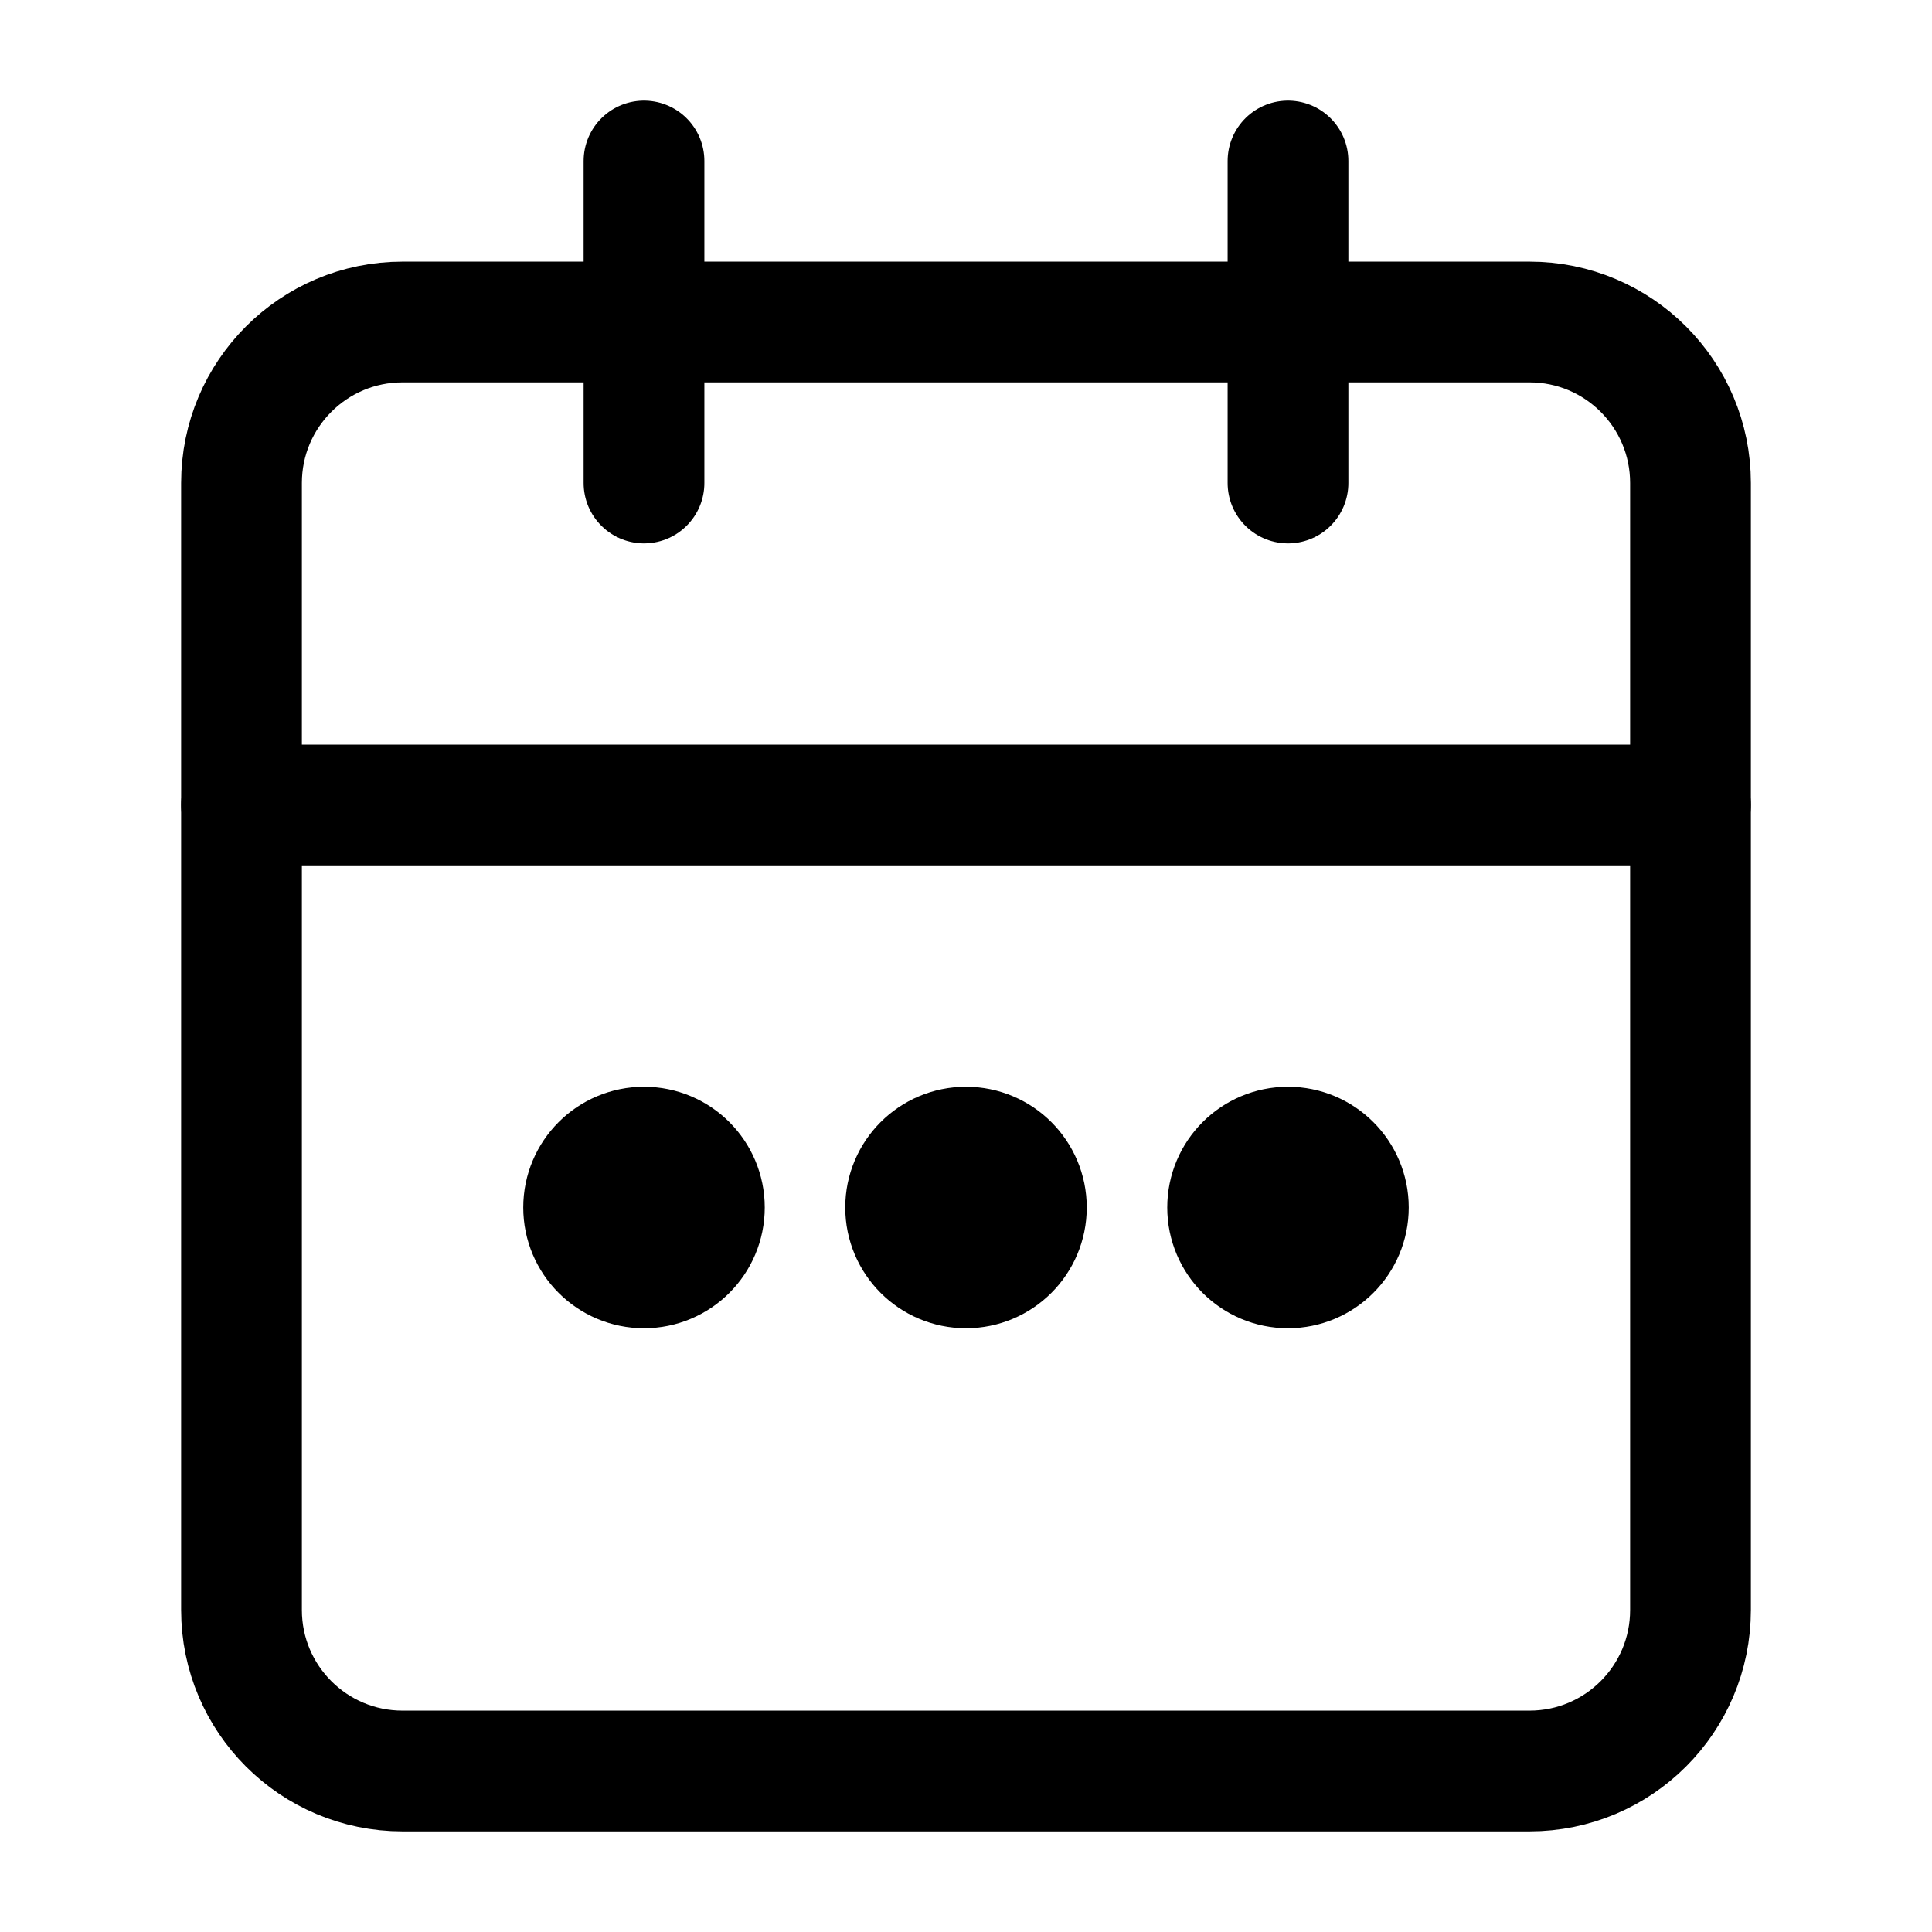
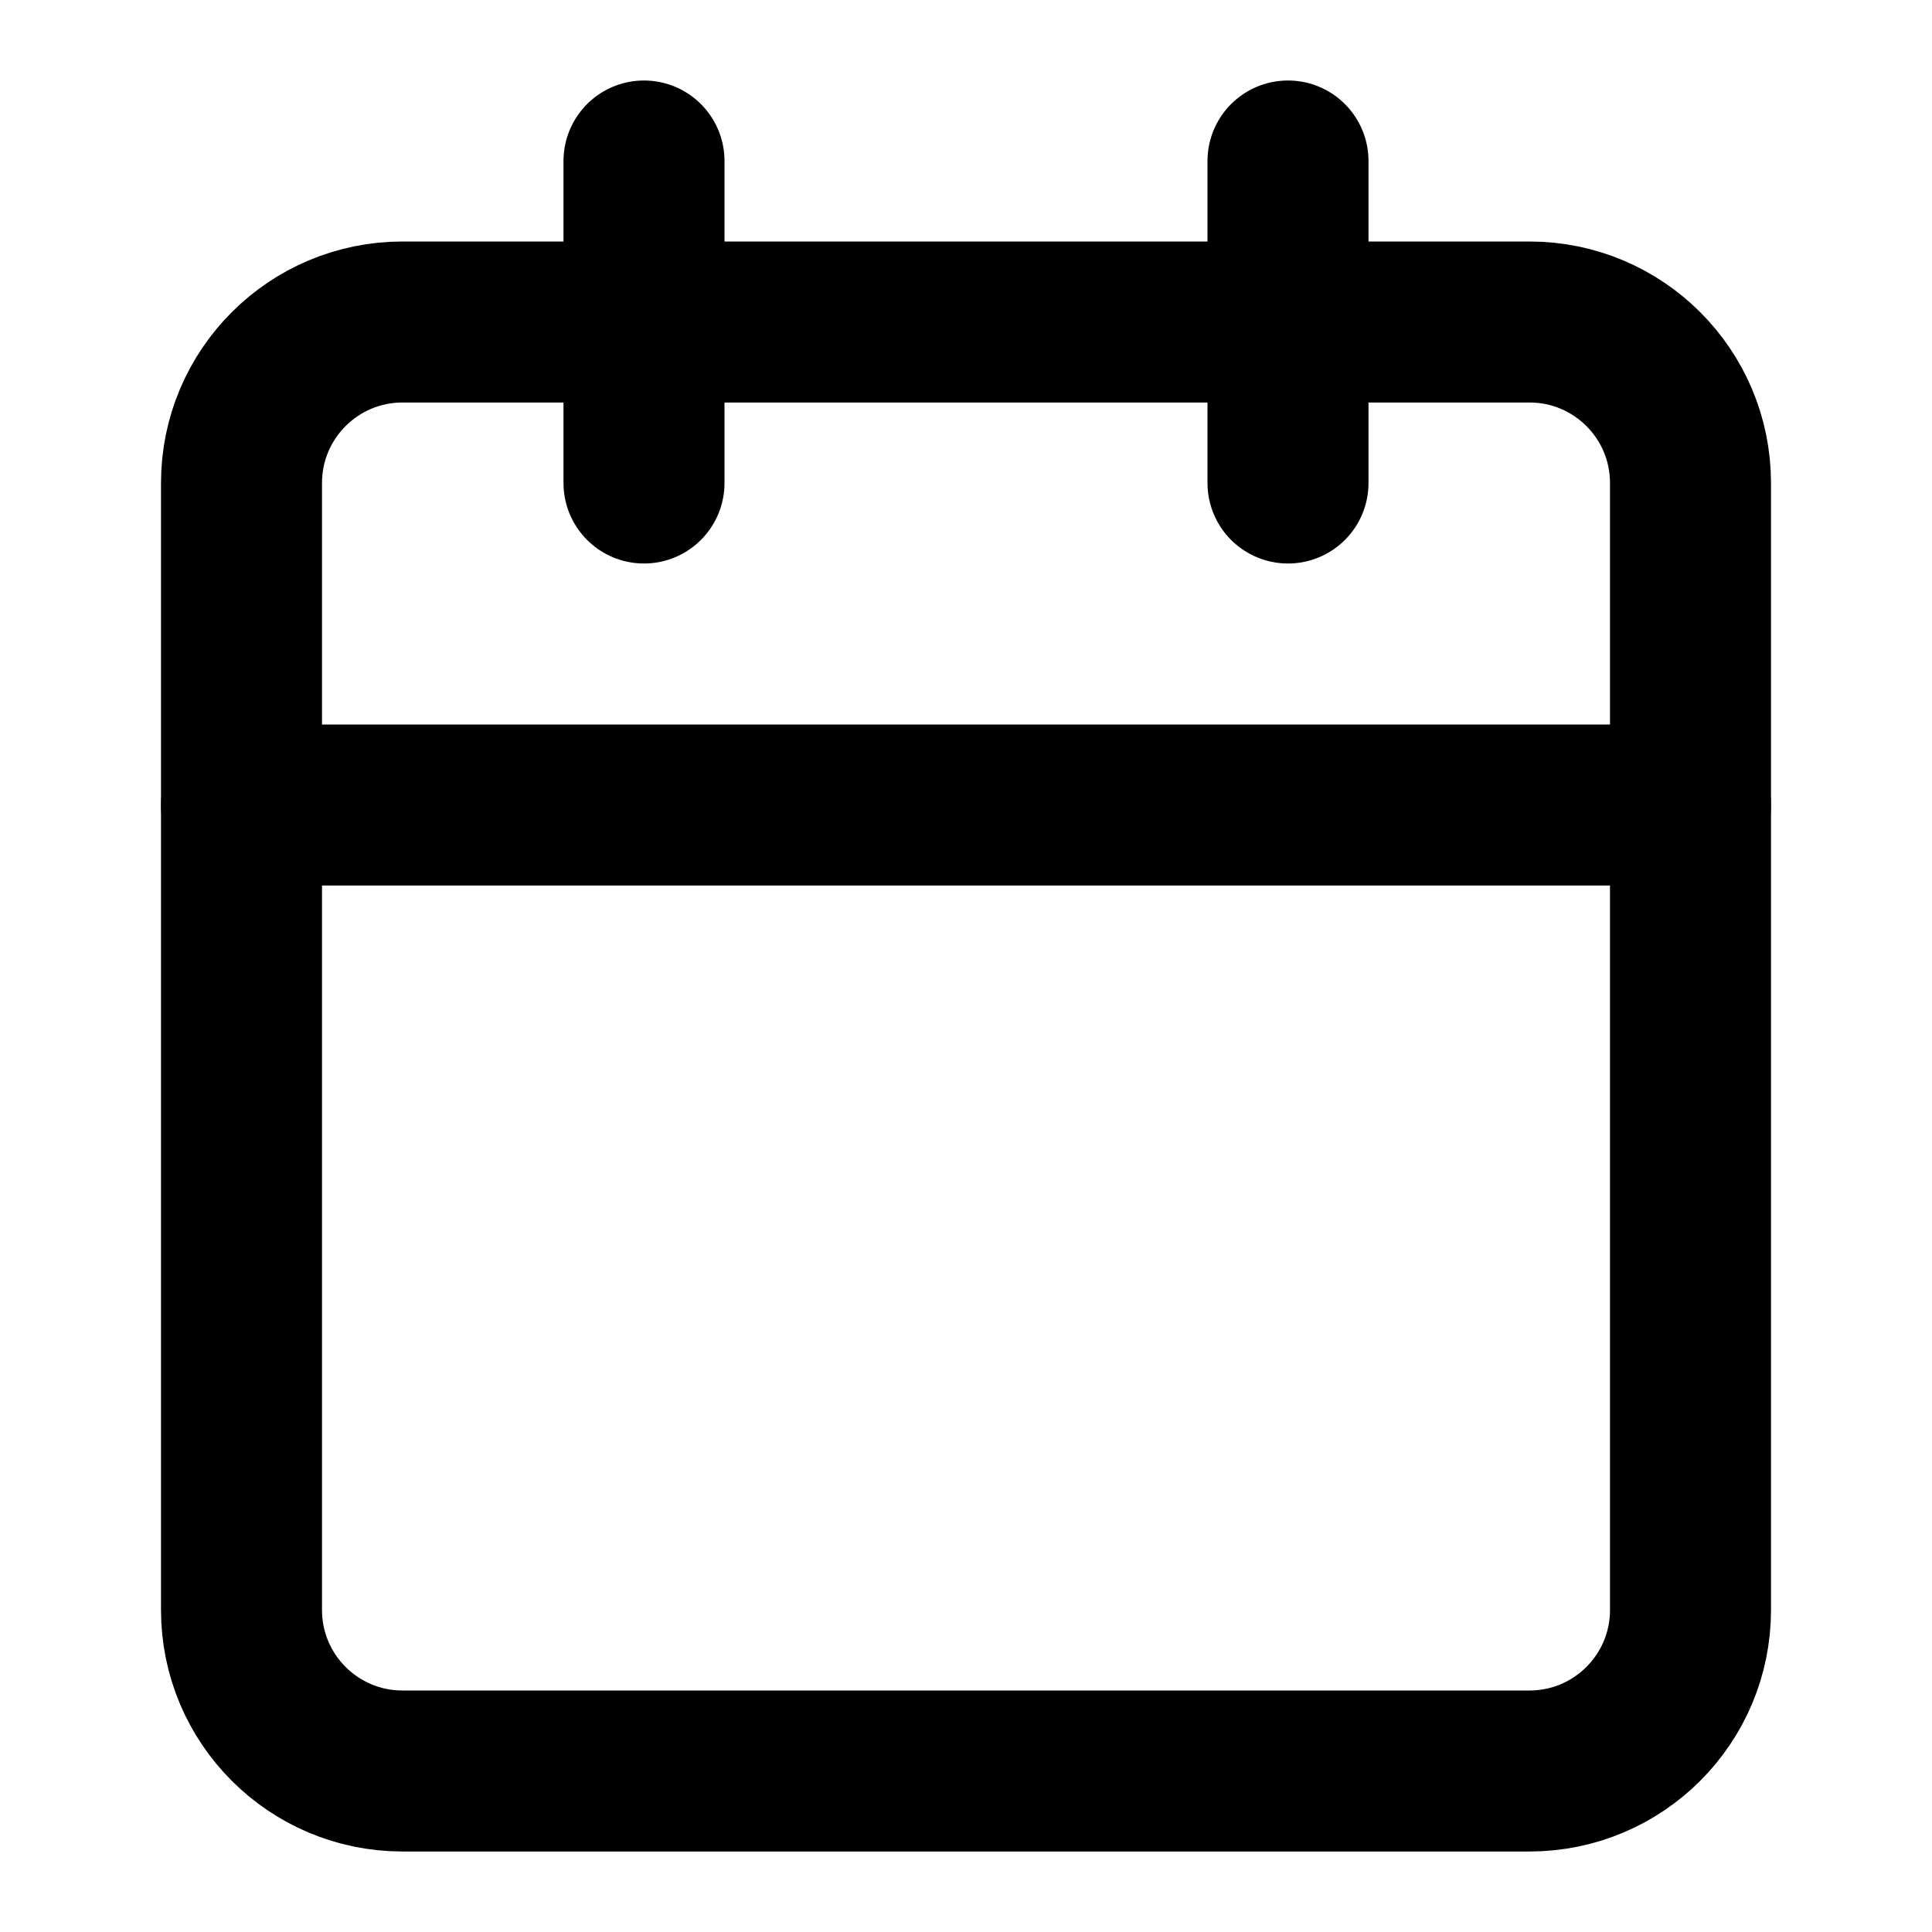
- <svg xmlns="http://www.w3.org/2000/svg" viewBox="0 0 24 24" fill="none" stroke="#000" stroke-width="1.5" stroke-linecap="round" stroke-linejoin="round">
+ <svg xmlns="http://www.w3.org/2000/svg" viewBox="0 0 24 24" fill="none" stroke="#000" stroke-width="2" stroke-linecap="round" stroke-linejoin="round">
  <rect x="3" y="4" width="18" height="18" rx="2" />
  <line x1="16" y1="2" x2="16" y2="6" />
  <line x1="8" y1="2" x2="8" y2="6" />
  <line x1="3" y1="10" x2="21" y2="10" />
-   <circle cx="8" cy="15" r="0.75" />
-   <circle cx="12" cy="15" r="0.75" />
-   <circle cx="16" cy="15" r="0.75" />
</svg>
